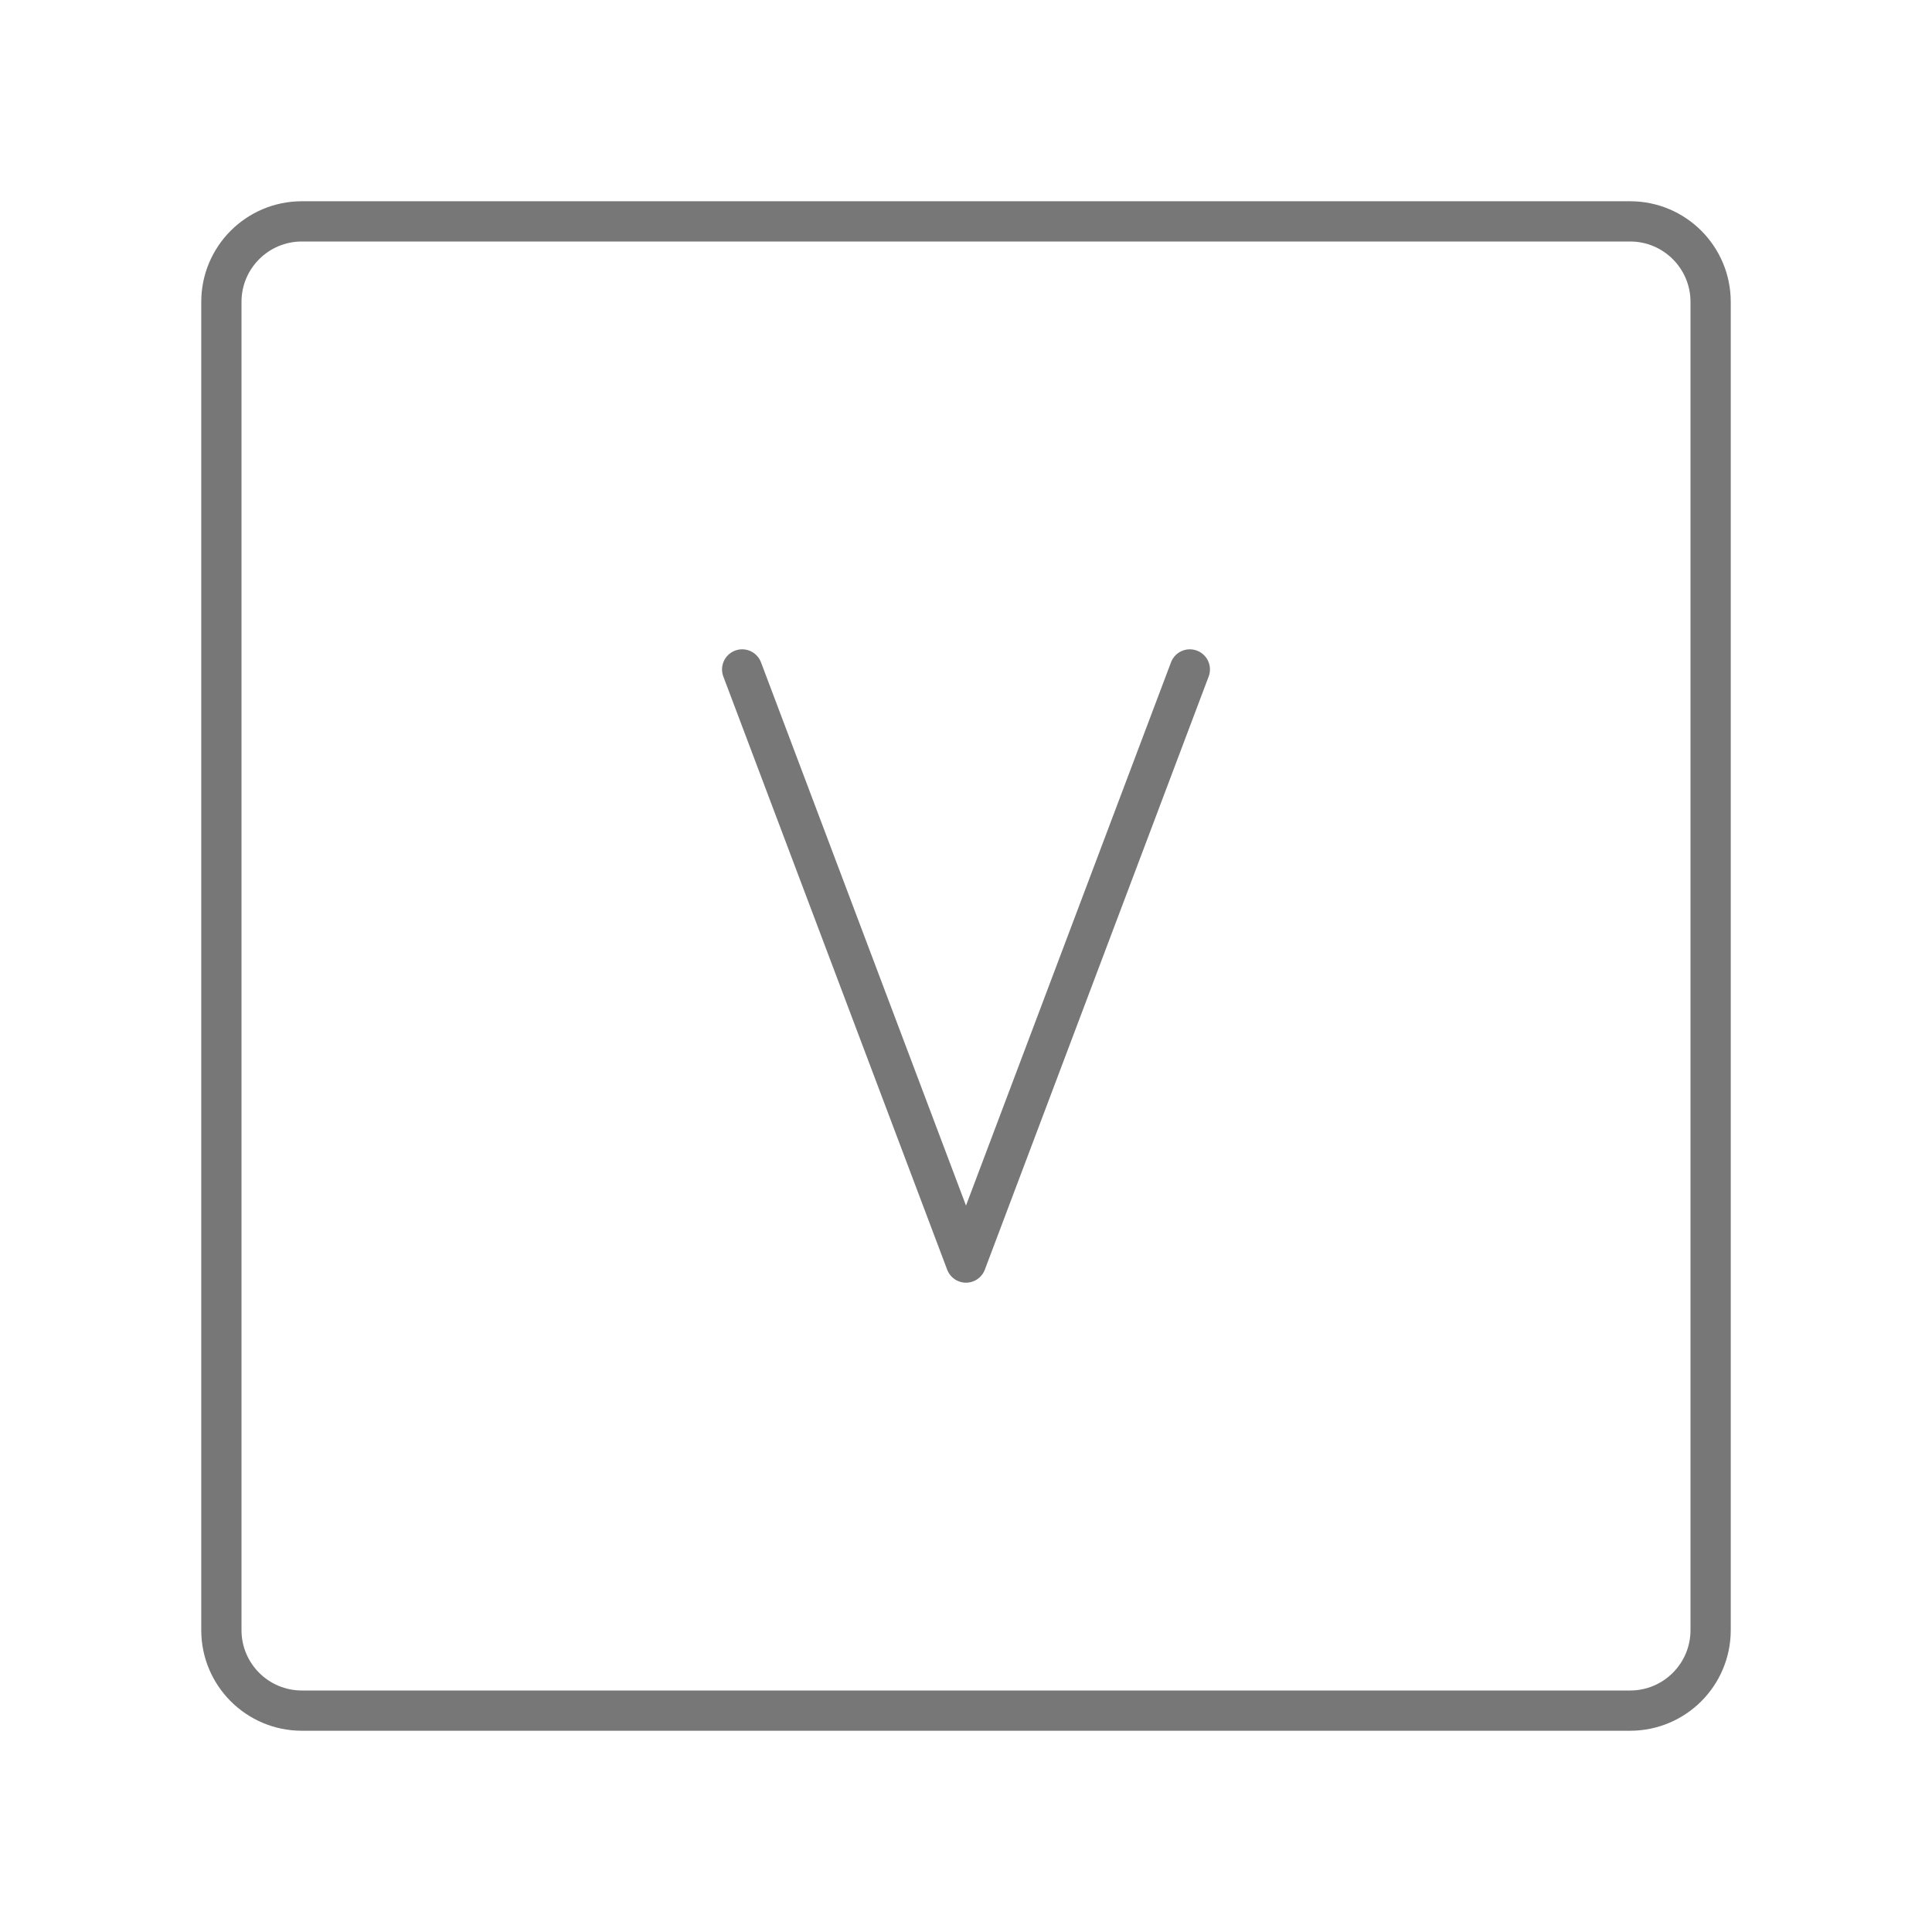
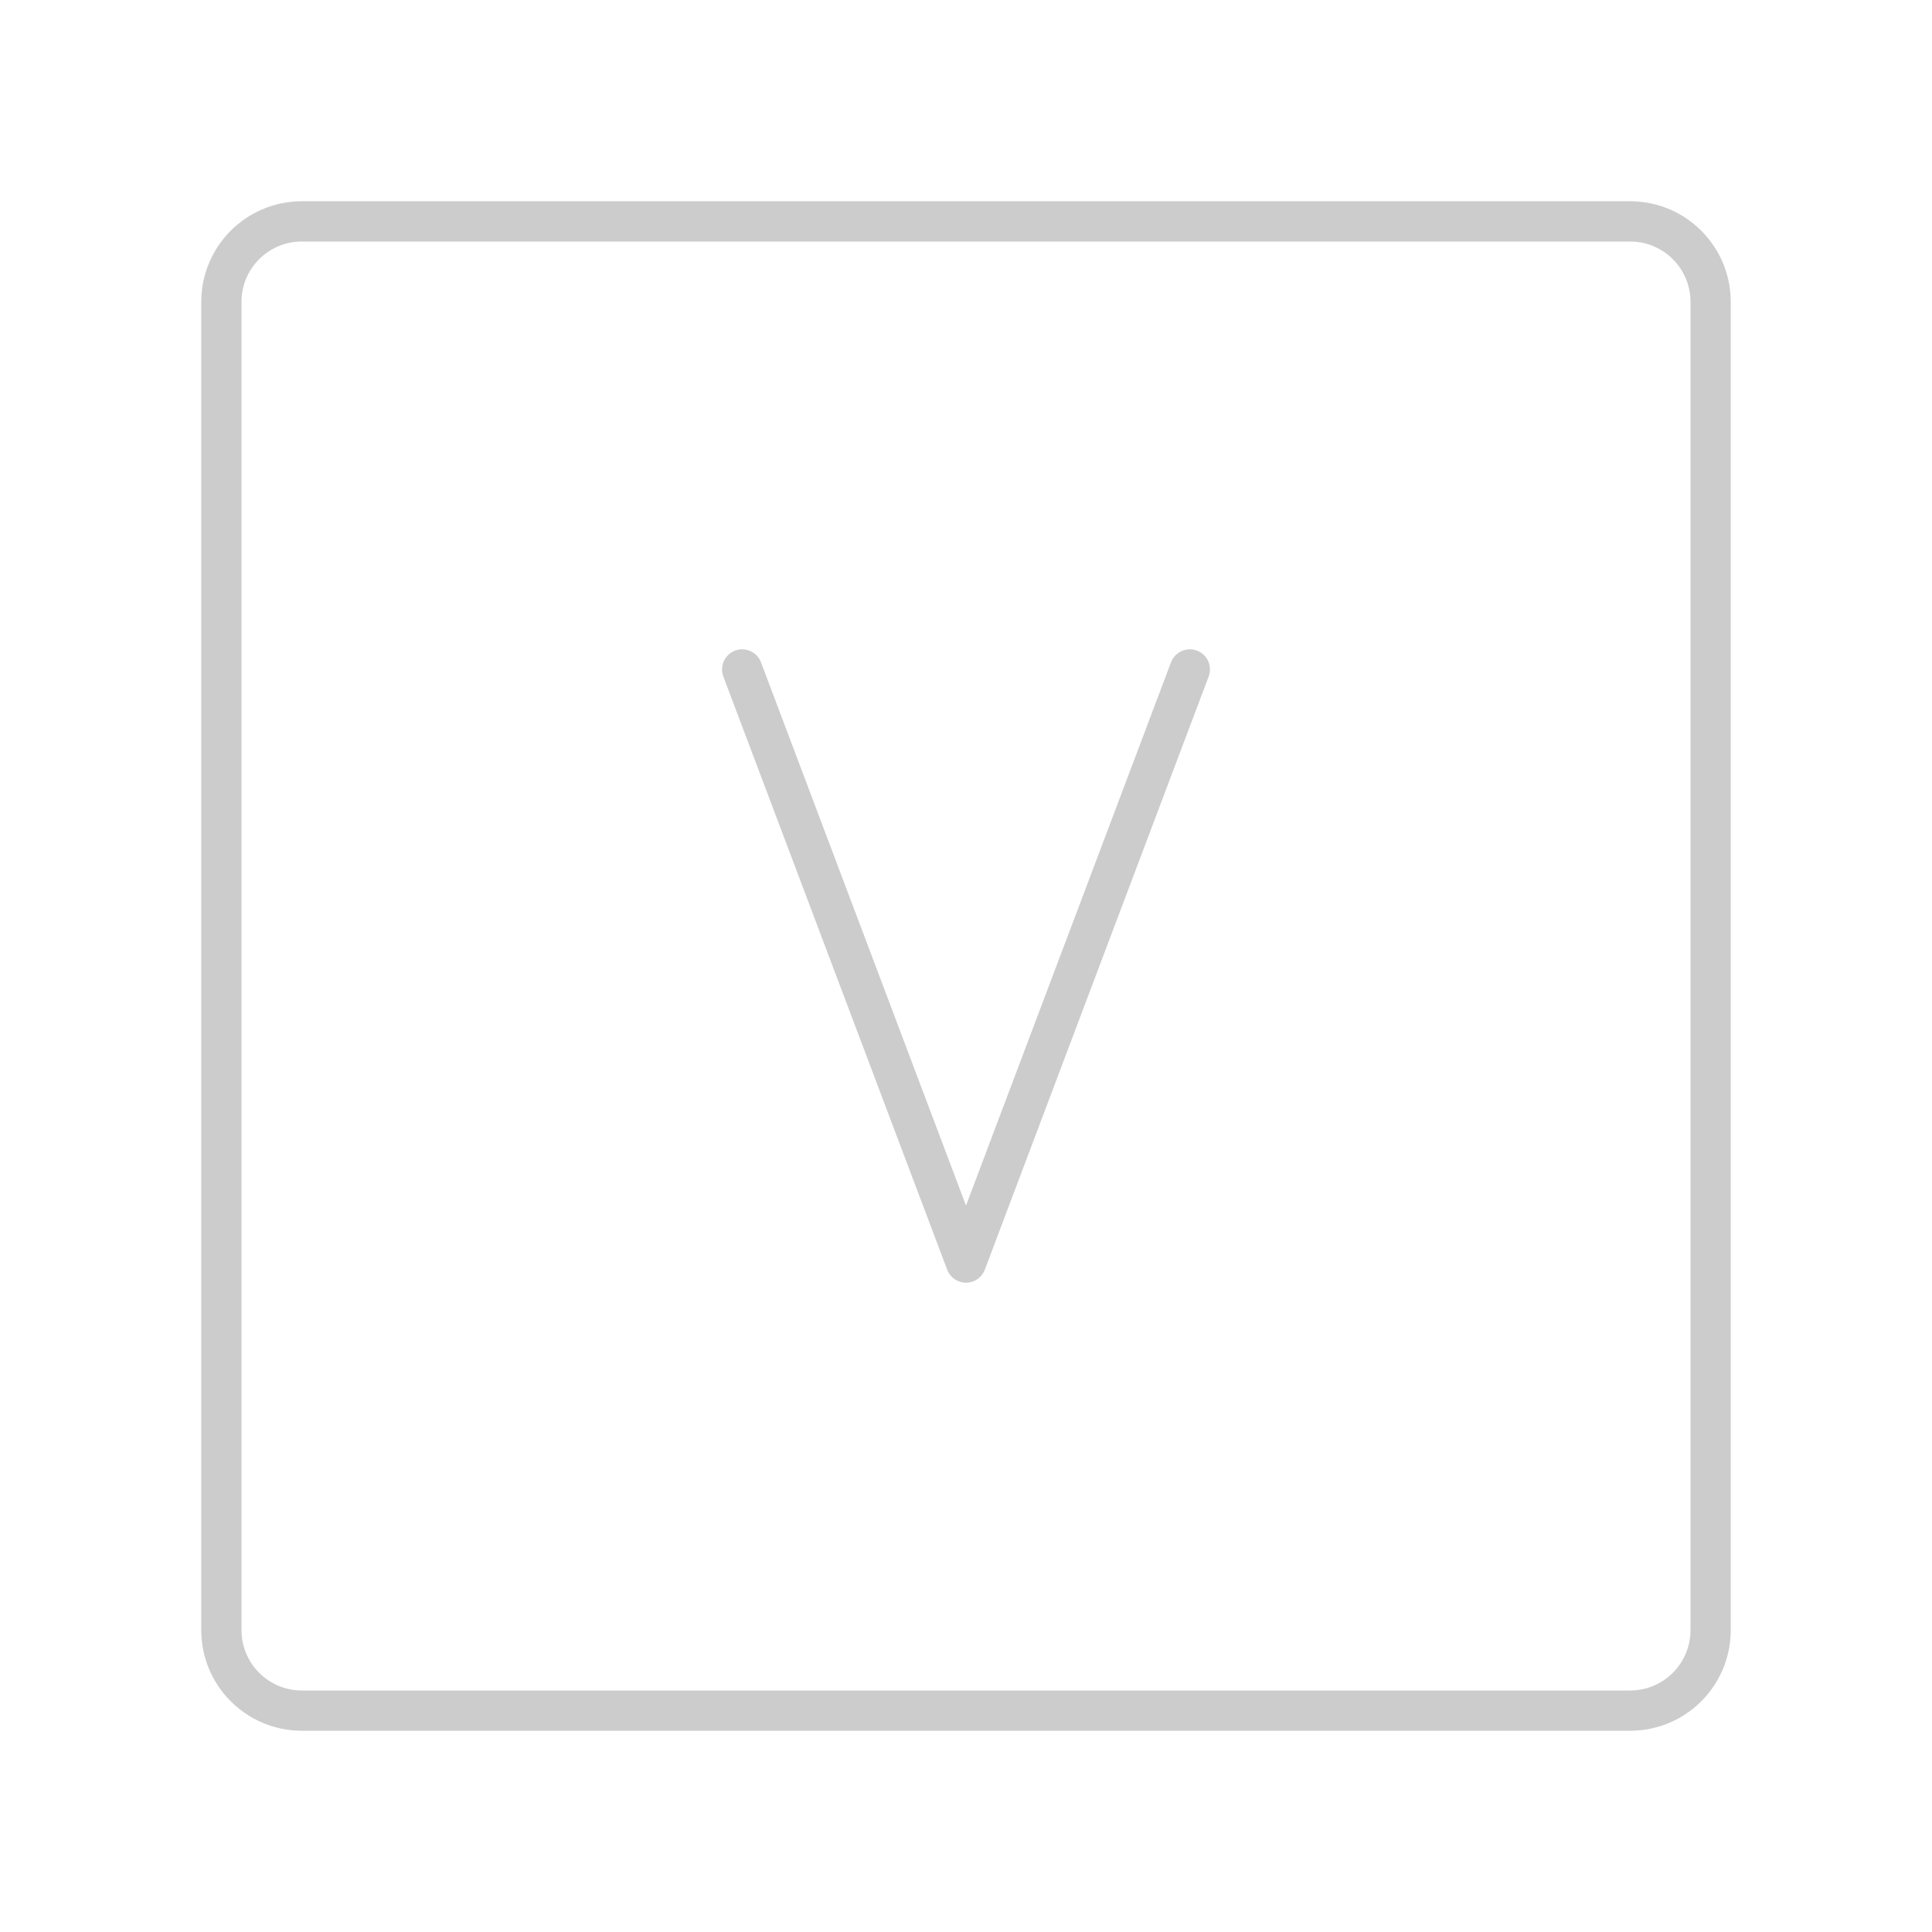
- <svg xmlns="http://www.w3.org/2000/svg" width="1em" height="1em" preserveAspectRatio="xMidYMid meet" viewBox="0 0 48 48" style="-ms-transform: rotate(360deg); -webkit-transform: rotate(360deg); transform: rotate(360deg);">
-   <path fill="none" stroke="#777" stroke-linecap="round" stroke-linejoin="round" d="M40.5 5.5h-33a2 2 0 0 0-2 2v33a2 2 0 0 0 2 2h33a2 2 0 0 0 2-2v-33a2 2 0 0 0-2-2Z" />
-   <path fill="none" stroke="#777" stroke-linecap="round" stroke-linejoin="round" d="M29.561 16.632L24 31.368l-5.561-14.736" />
+ <svg xmlns="http://www.w3.org/2000/svg" width="1em" height="1em" viewBox="0 0 48 48">
+   <path fill="none" stroke="#ccc" stroke-linecap="round" stroke-linejoin="round" d="M40.5 5.5h-33a2 2 0 0 0-2 2v33a2 2 0 0 0 2 2h33a2 2 0 0 0 2-2v-33a2 2 0 0 0-2-2Z" />
+   <path fill="none" stroke="#ccc" stroke-linecap="round" stroke-linejoin="round" d="M29.561 16.632L24 31.368l-5.561-14.736" />
</svg>
